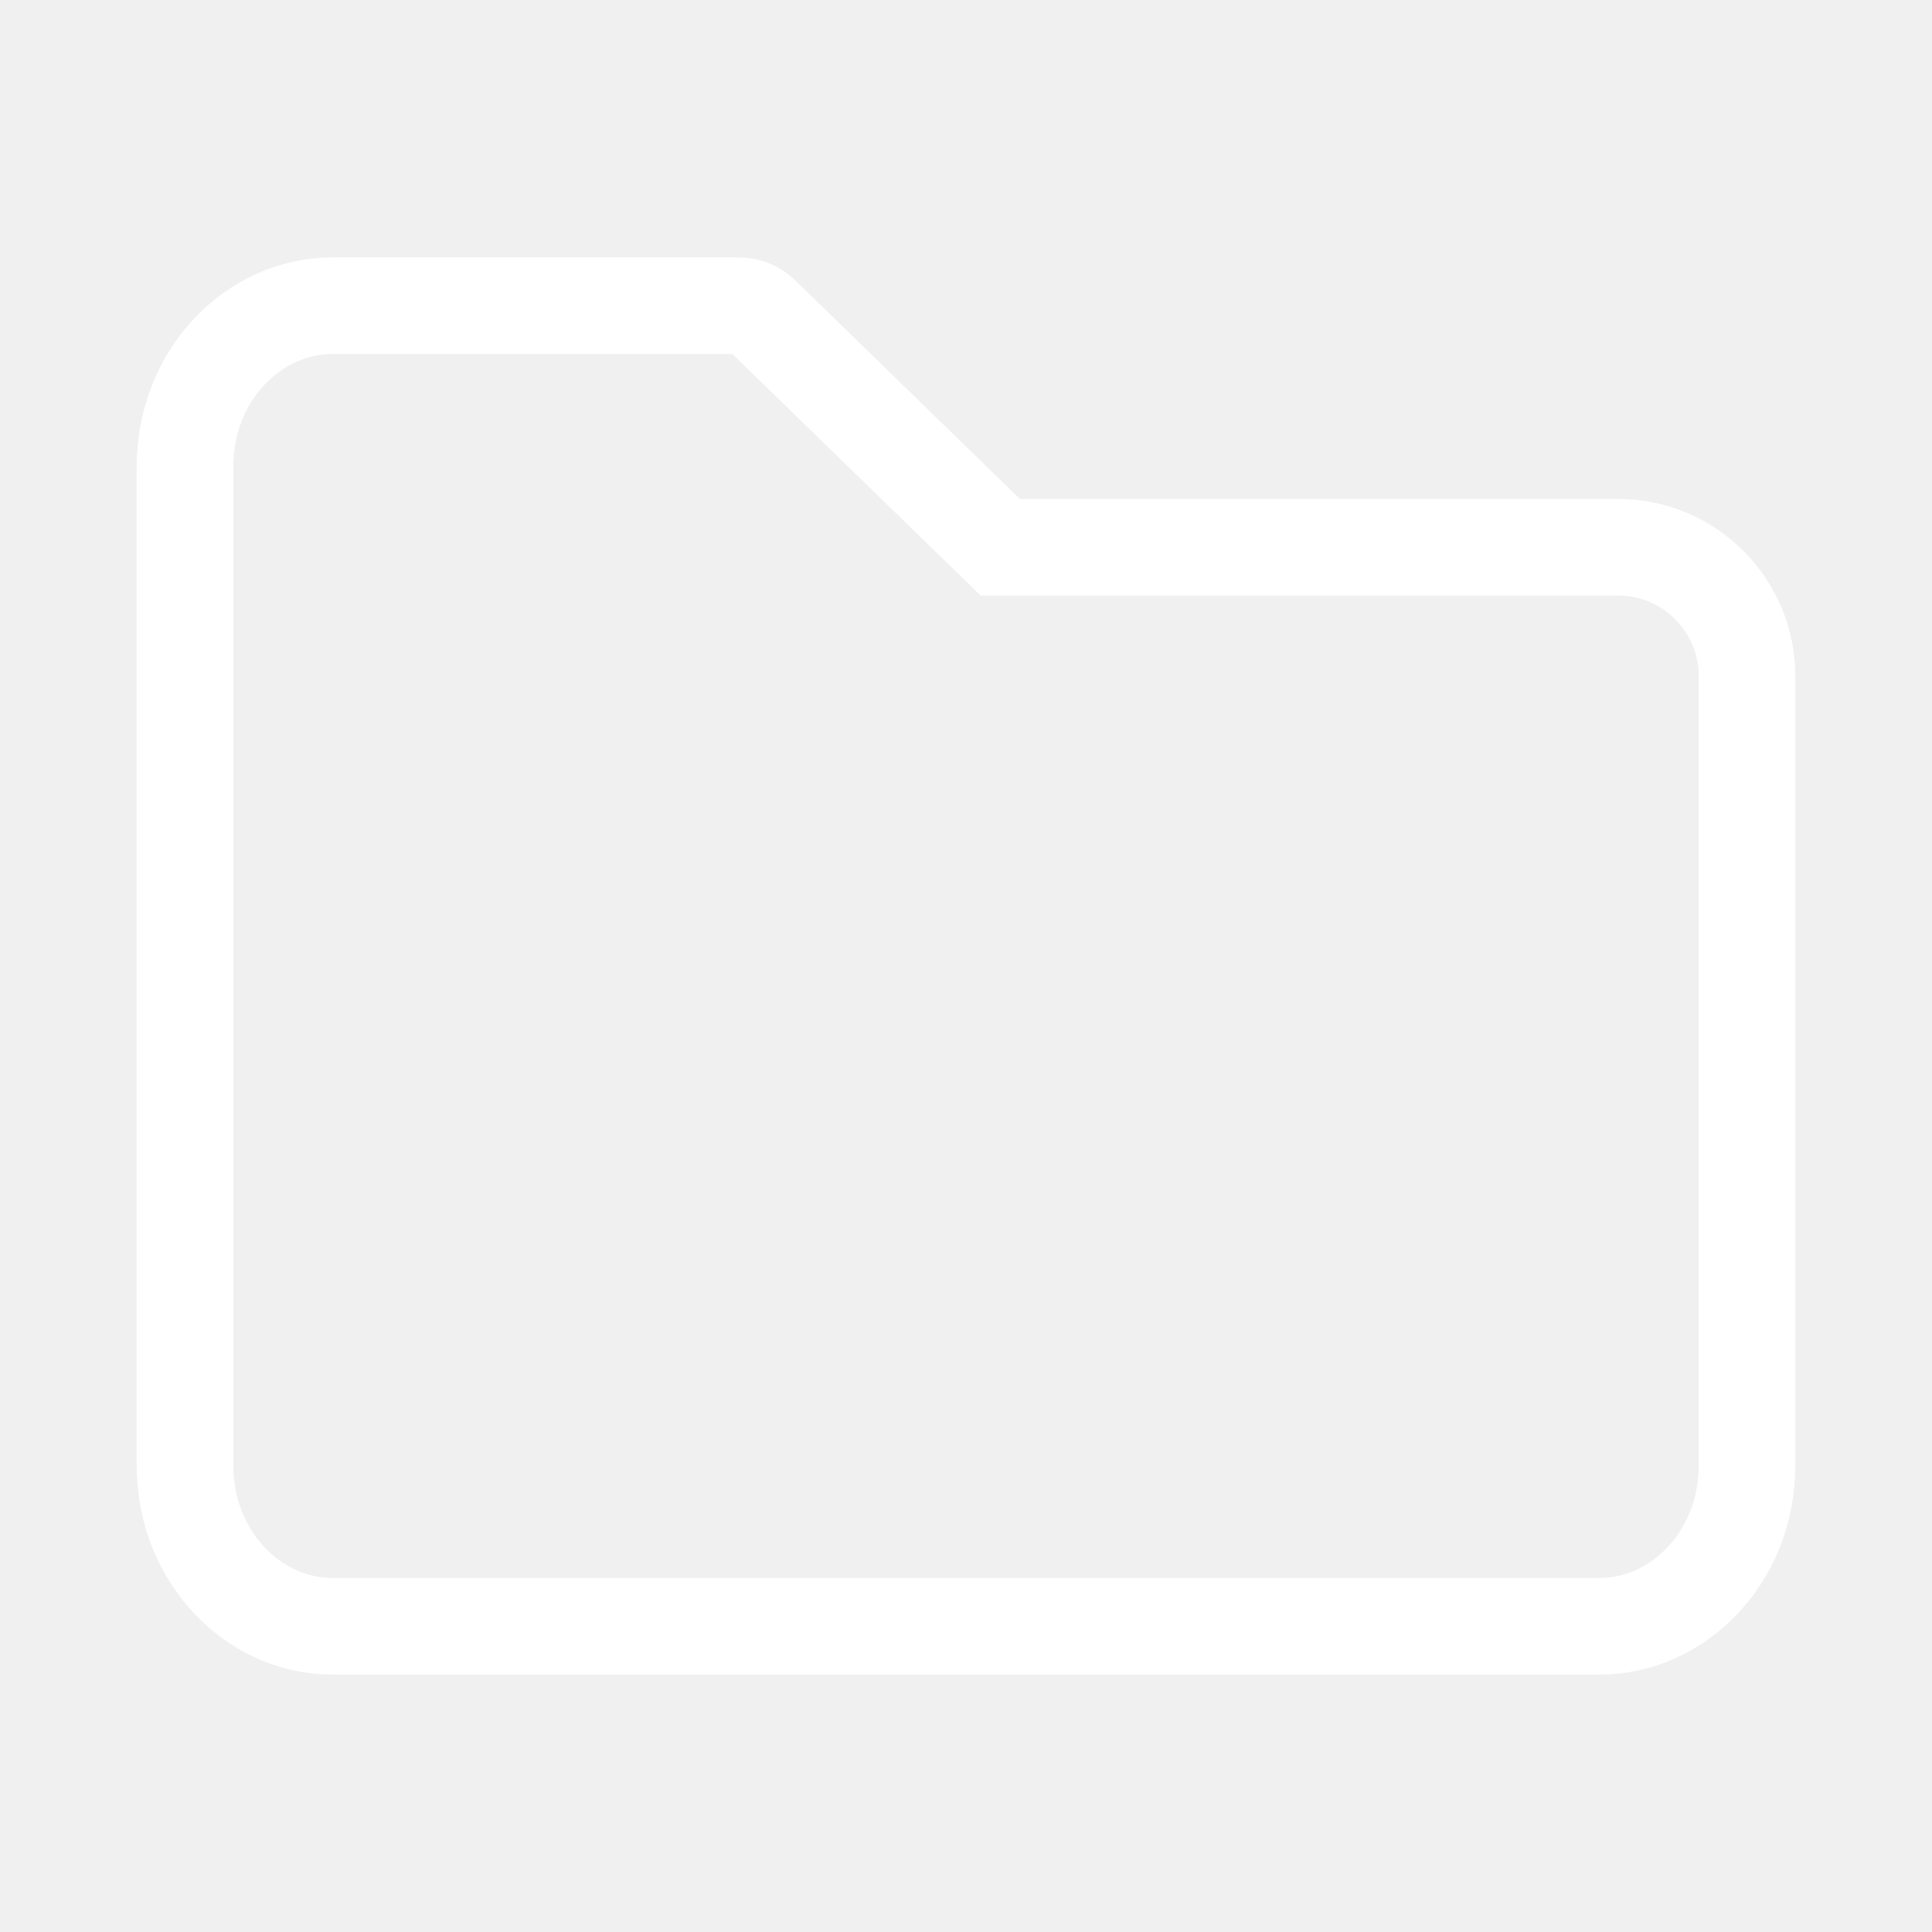
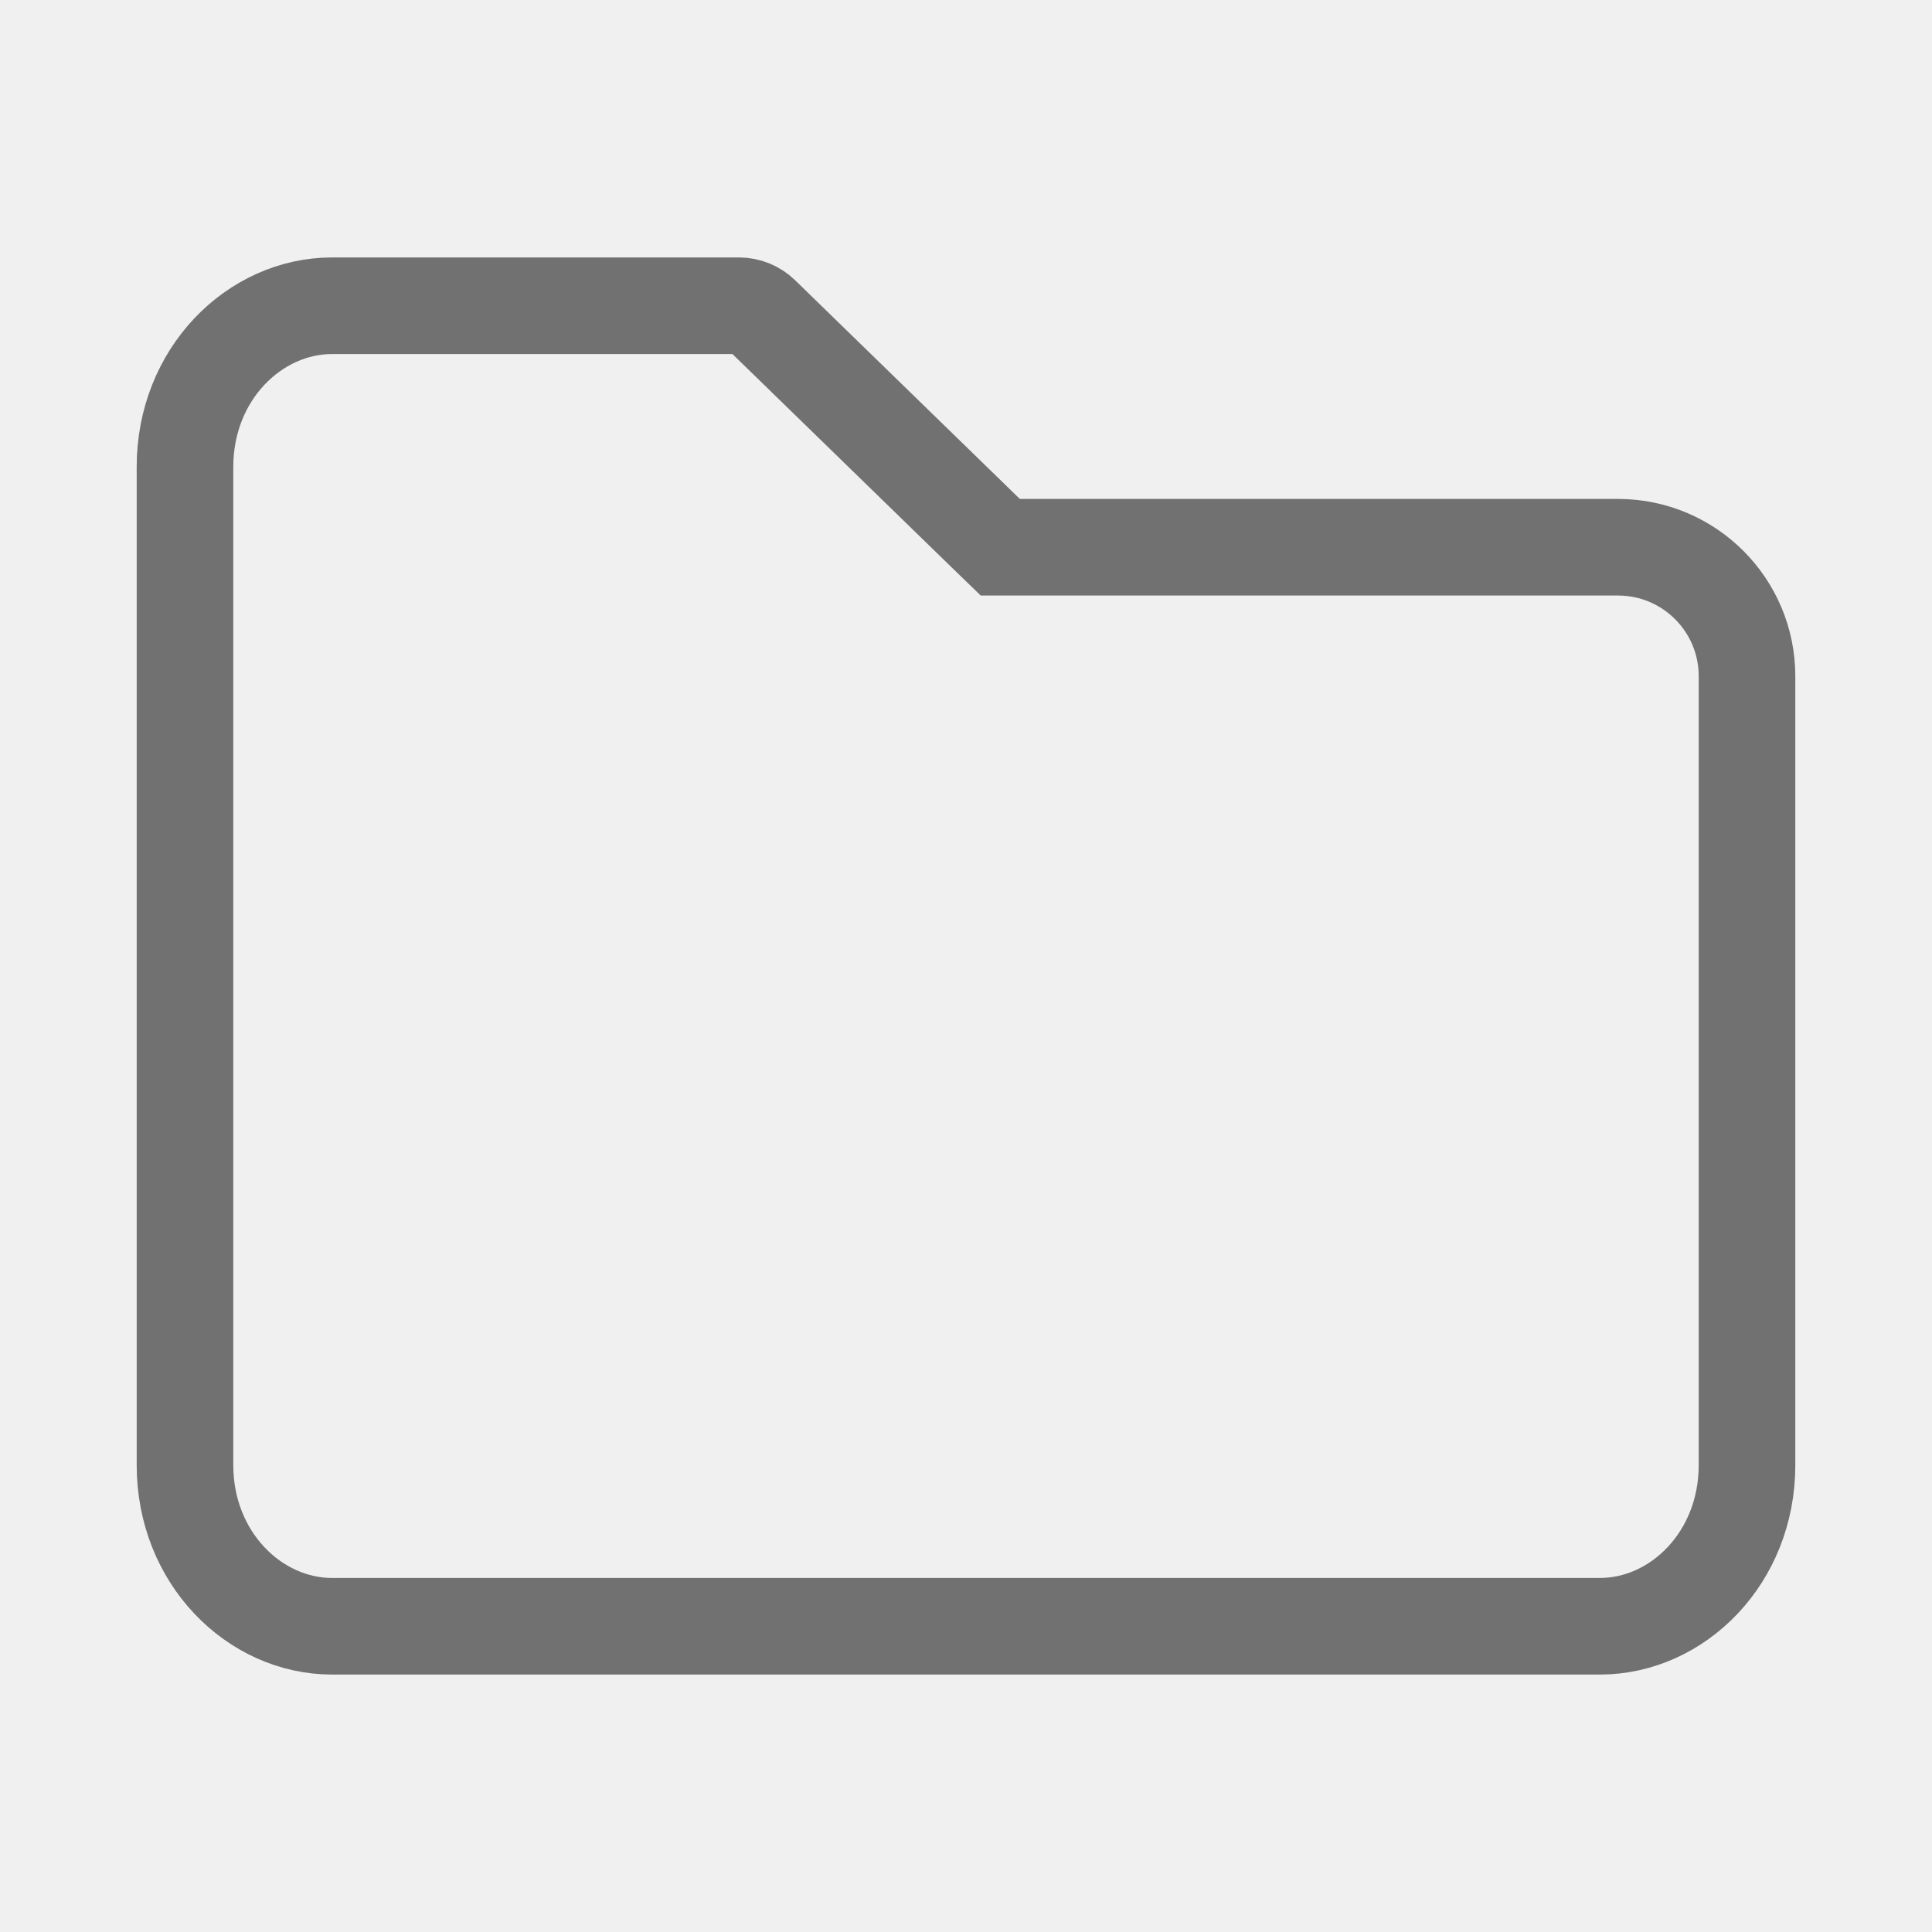
<svg xmlns="http://www.w3.org/2000/svg" width="20" height="20" viewBox="0 0 20 20" fill="none">
-   <path d="M10.161 5.477L10.355 5.665H10.625L16.75 5.665C17.487 5.665 18.085 6.263 18.085 7V15.167C18.085 16.129 17.364 16.835 16.562 16.835H3.438C2.636 16.835 1.915 16.129 1.915 15.167V4.833C1.915 3.871 2.636 3.165 3.438 3.165H7.649C7.737 3.165 7.82 3.199 7.883 3.26L10.161 5.477Z" stroke="white" strokeWidth="1.33" />
+   <path d="M10.161 5.477L10.355 5.665H10.625L16.75 5.665C17.487 5.665 18.085 6.263 18.085 7V15.167C18.085 16.129 17.364 16.835 16.562 16.835H3.438C2.636 16.835 1.915 16.129 1.915 15.167V4.833C1.915 3.871 2.636 3.165 3.438 3.165H7.649C7.737 3.165 7.82 3.199 7.883 3.26L10.161 5.477Z" stroke="#717171" strokeWidth="1.33" />
</svg>
